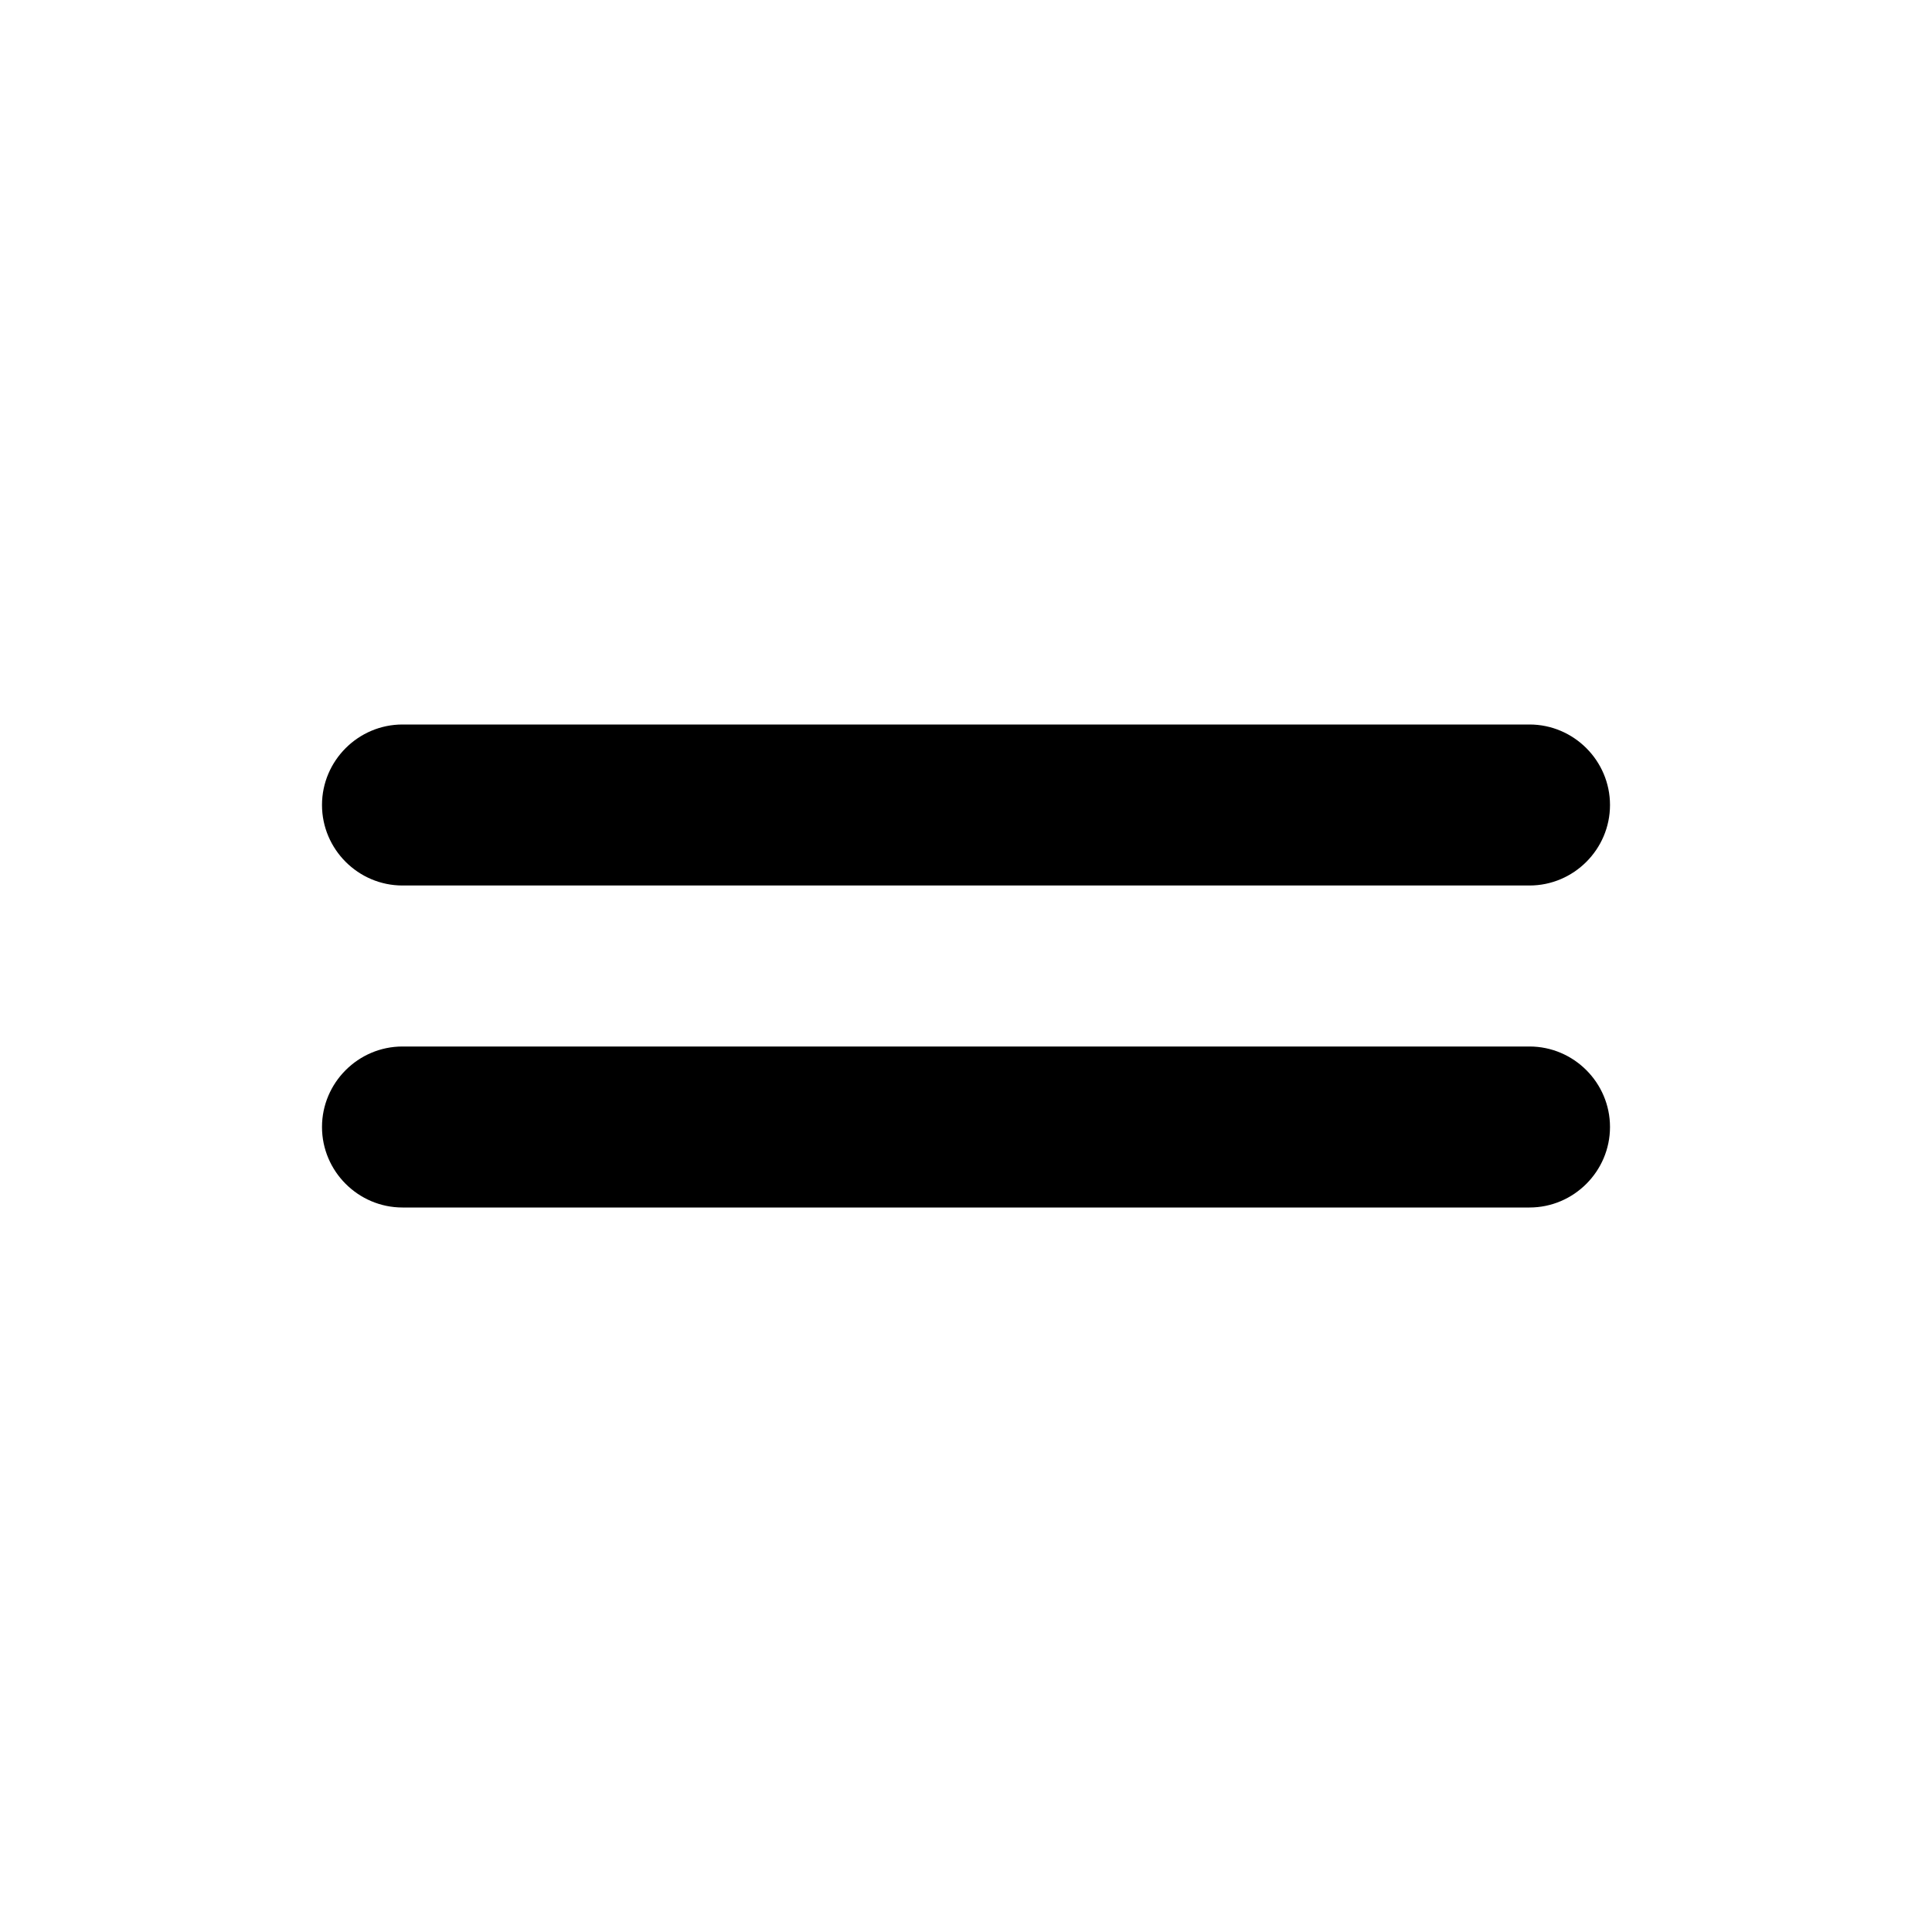
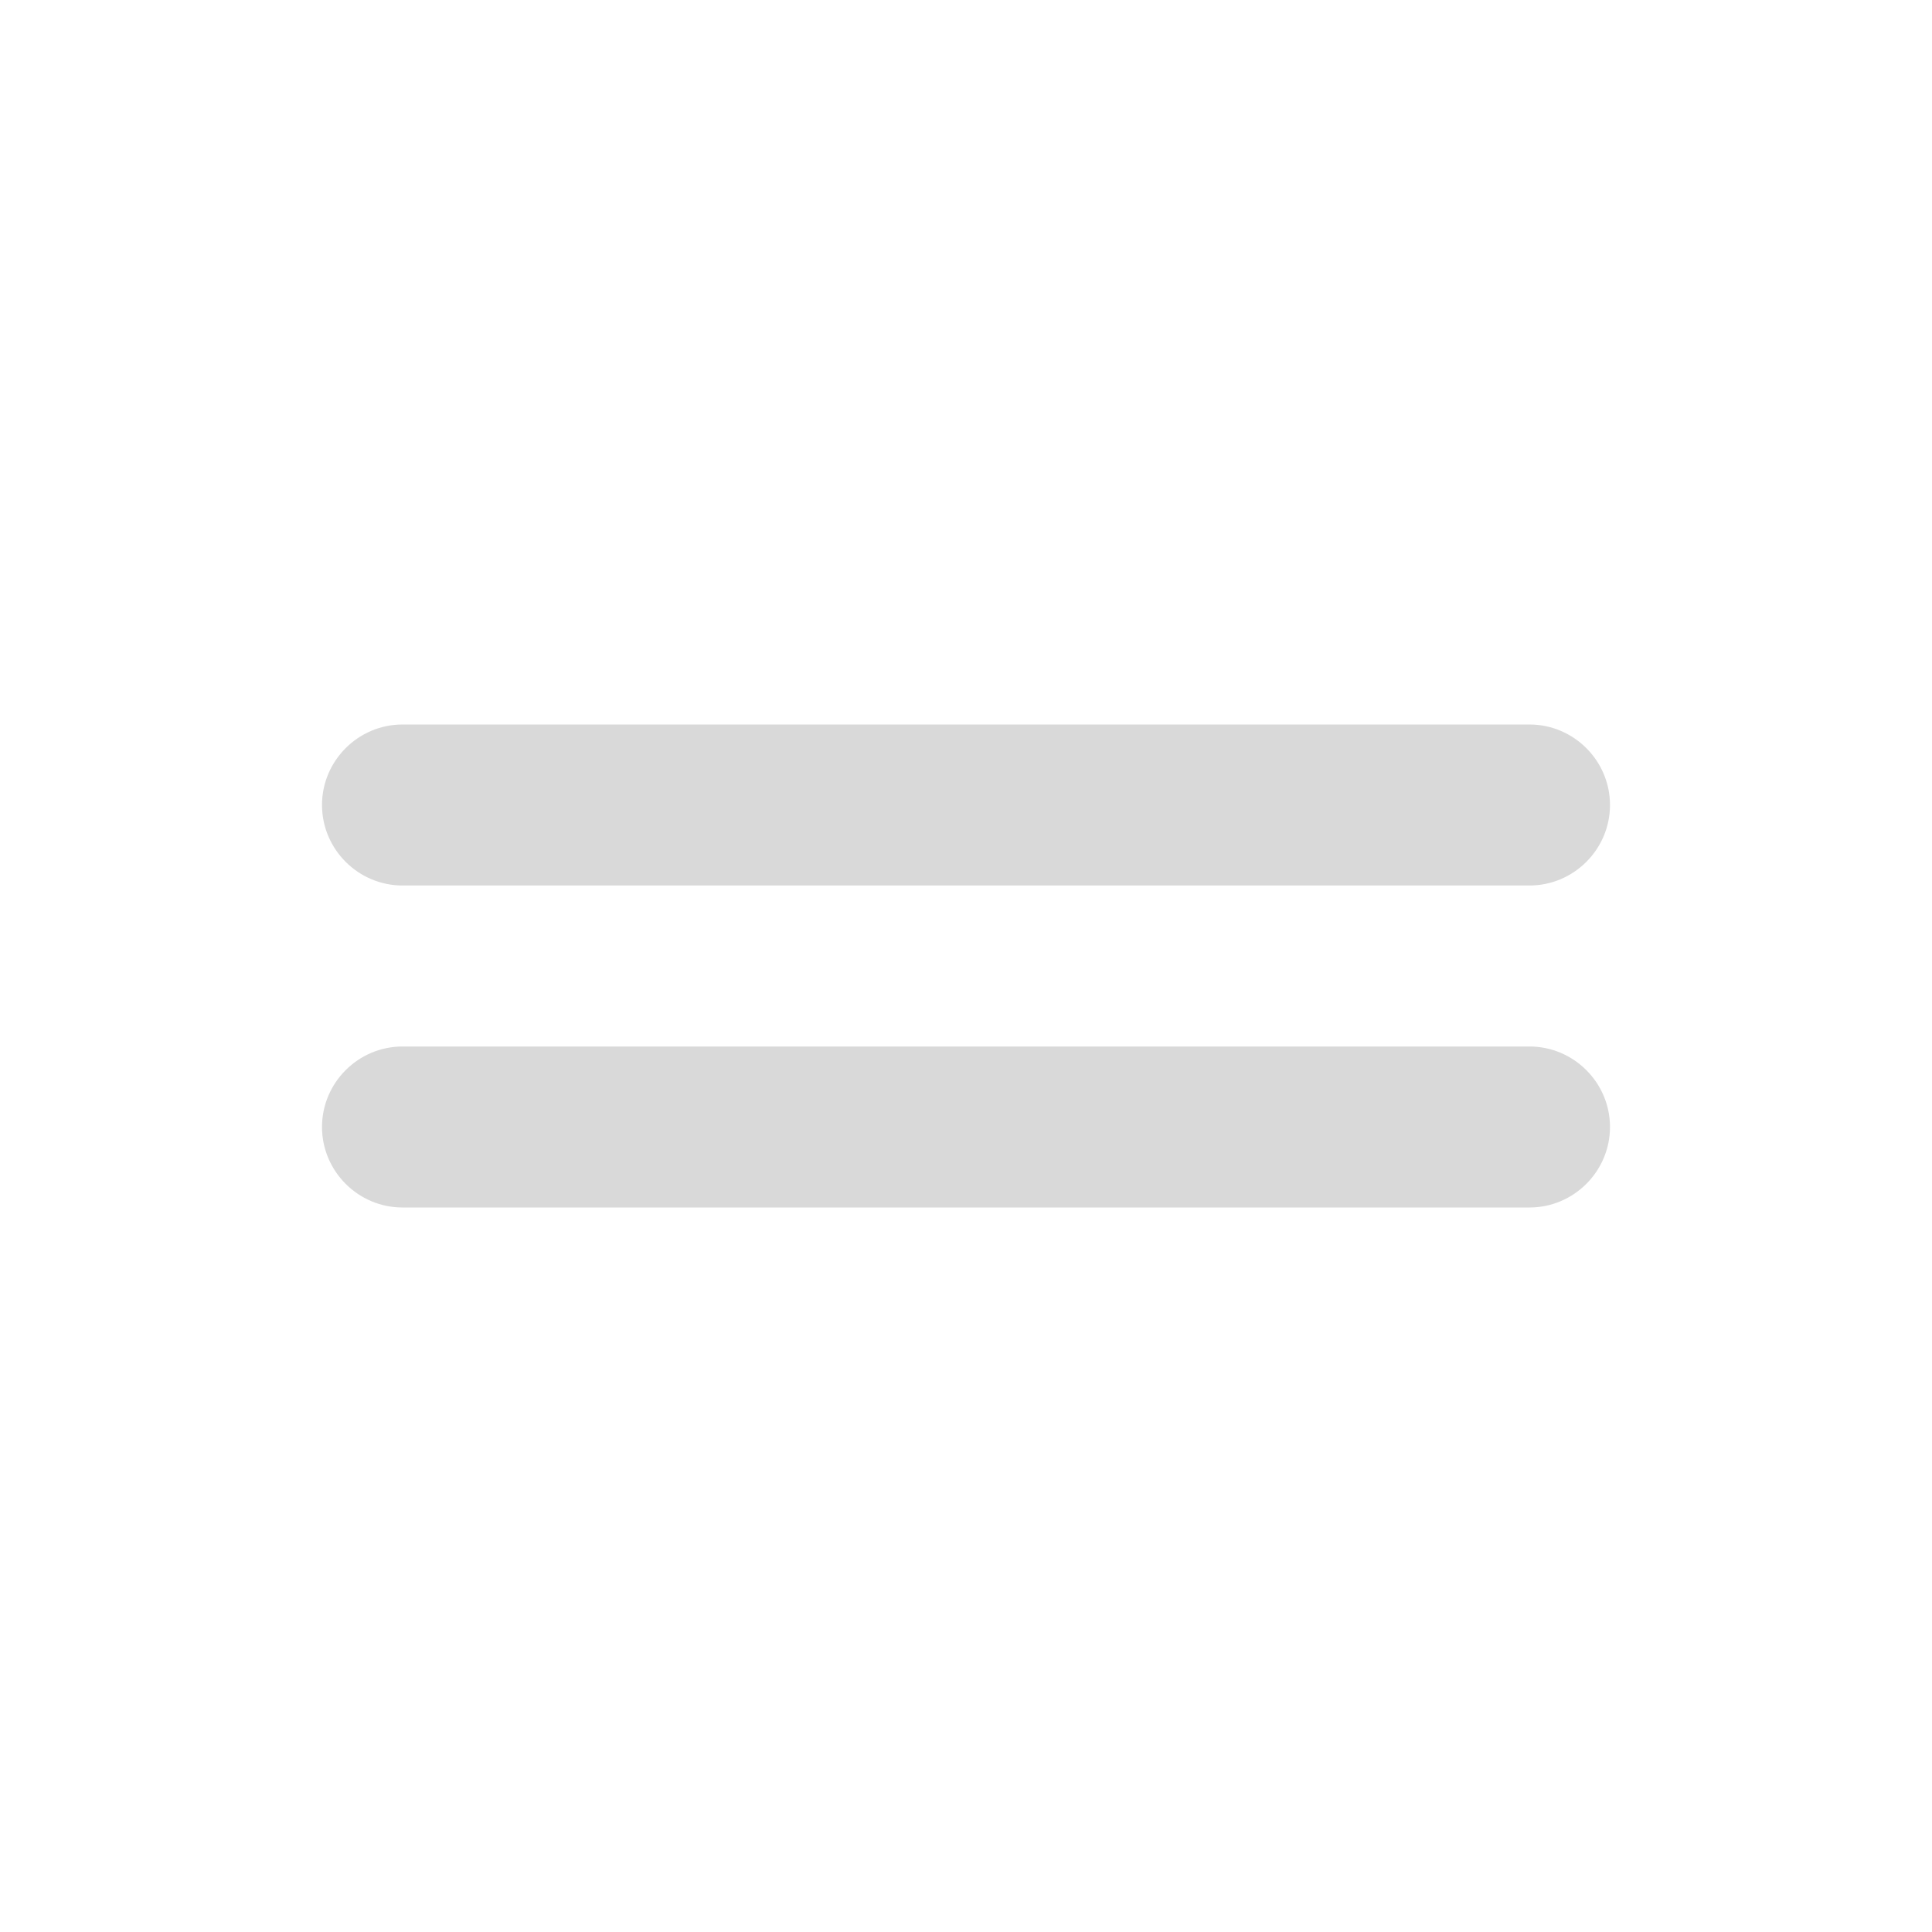
<svg xmlns="http://www.w3.org/2000/svg" width="1em" height="1em" viewBox="0 0 24 24">
-   <path fill="currentColor" d="M19 9H5c-.55 0-1 .45-1 1s.45 1 1 1h14c.55 0 1-.45 1-1s-.45-1-1-1zM5 15h14c.55 0 1-.45 1-1s-.45-1-1-1H5c-.55 0-1 .45-1 1s.45 1 1 1z" />
+   <path fill="#D9D9D9" d="M19 9H5c-.55 0-1 .45-1 1s.45 1 1 1h14c.55 0 1-.45 1-1s-.45-1-1-1zM5 15h14c.55 0 1-.45 1-1s-.45-1-1-1H5c-.55 0-1 .45-1 1s.45 1 1 1z" />
</svg>
